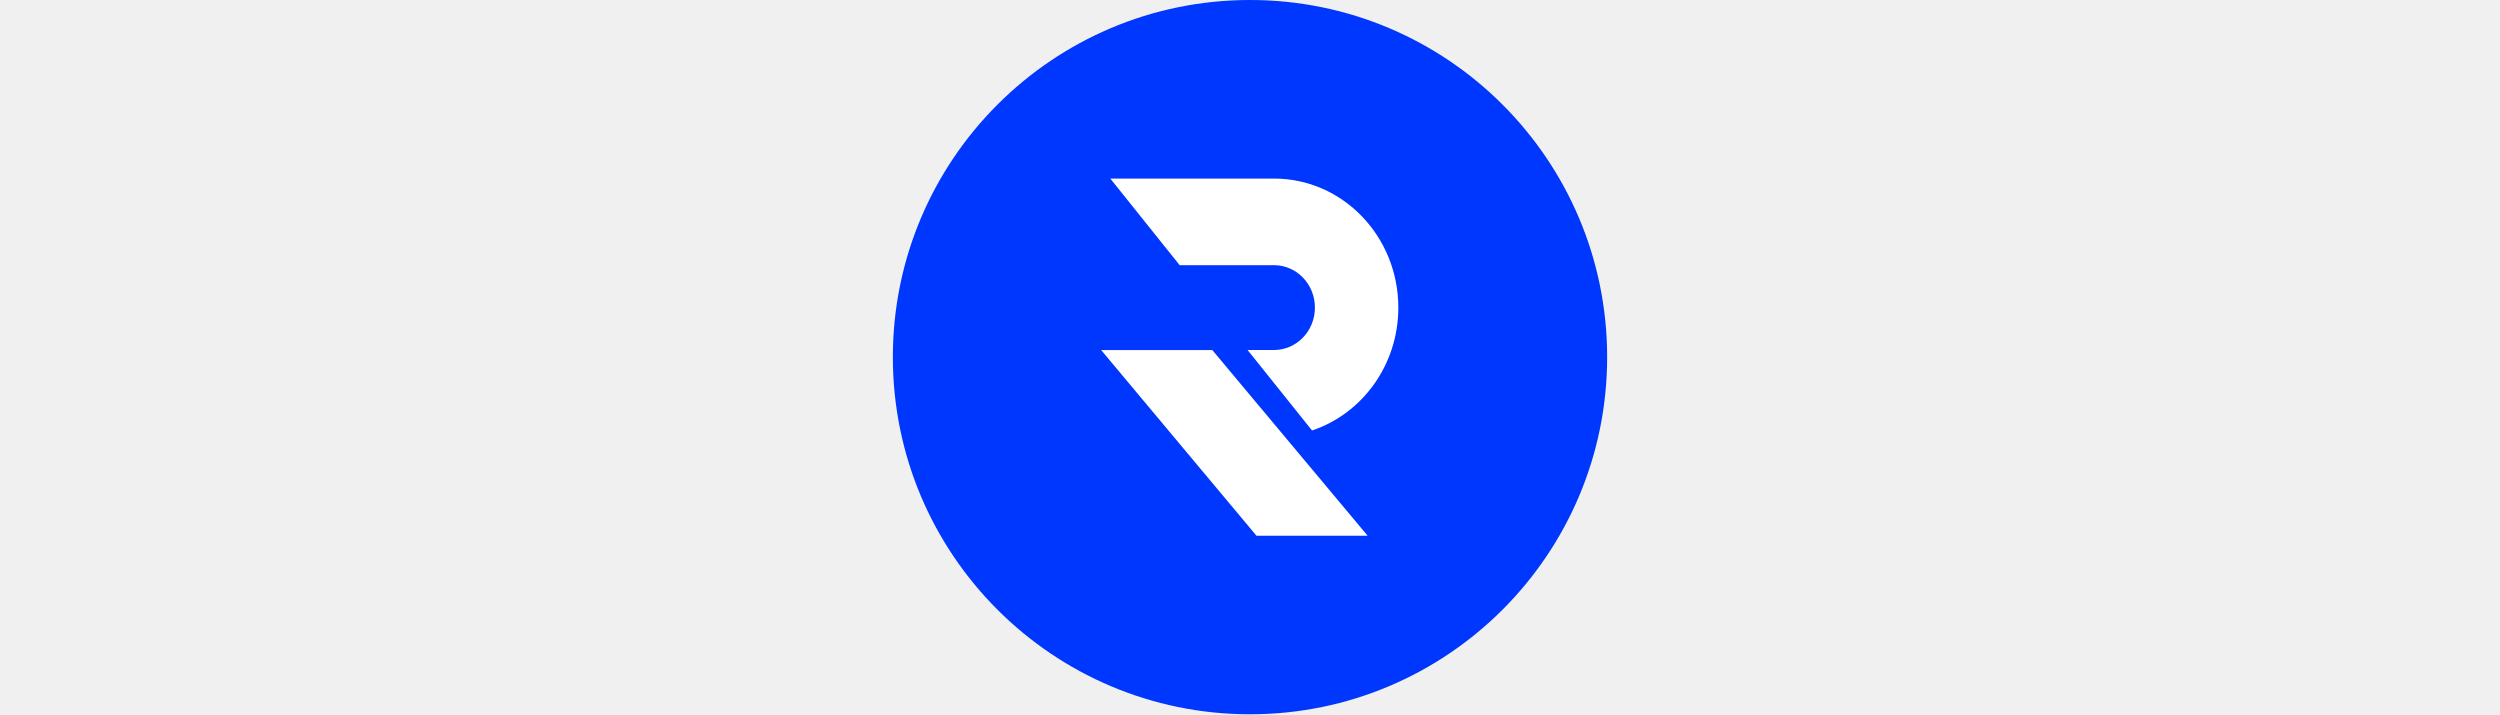
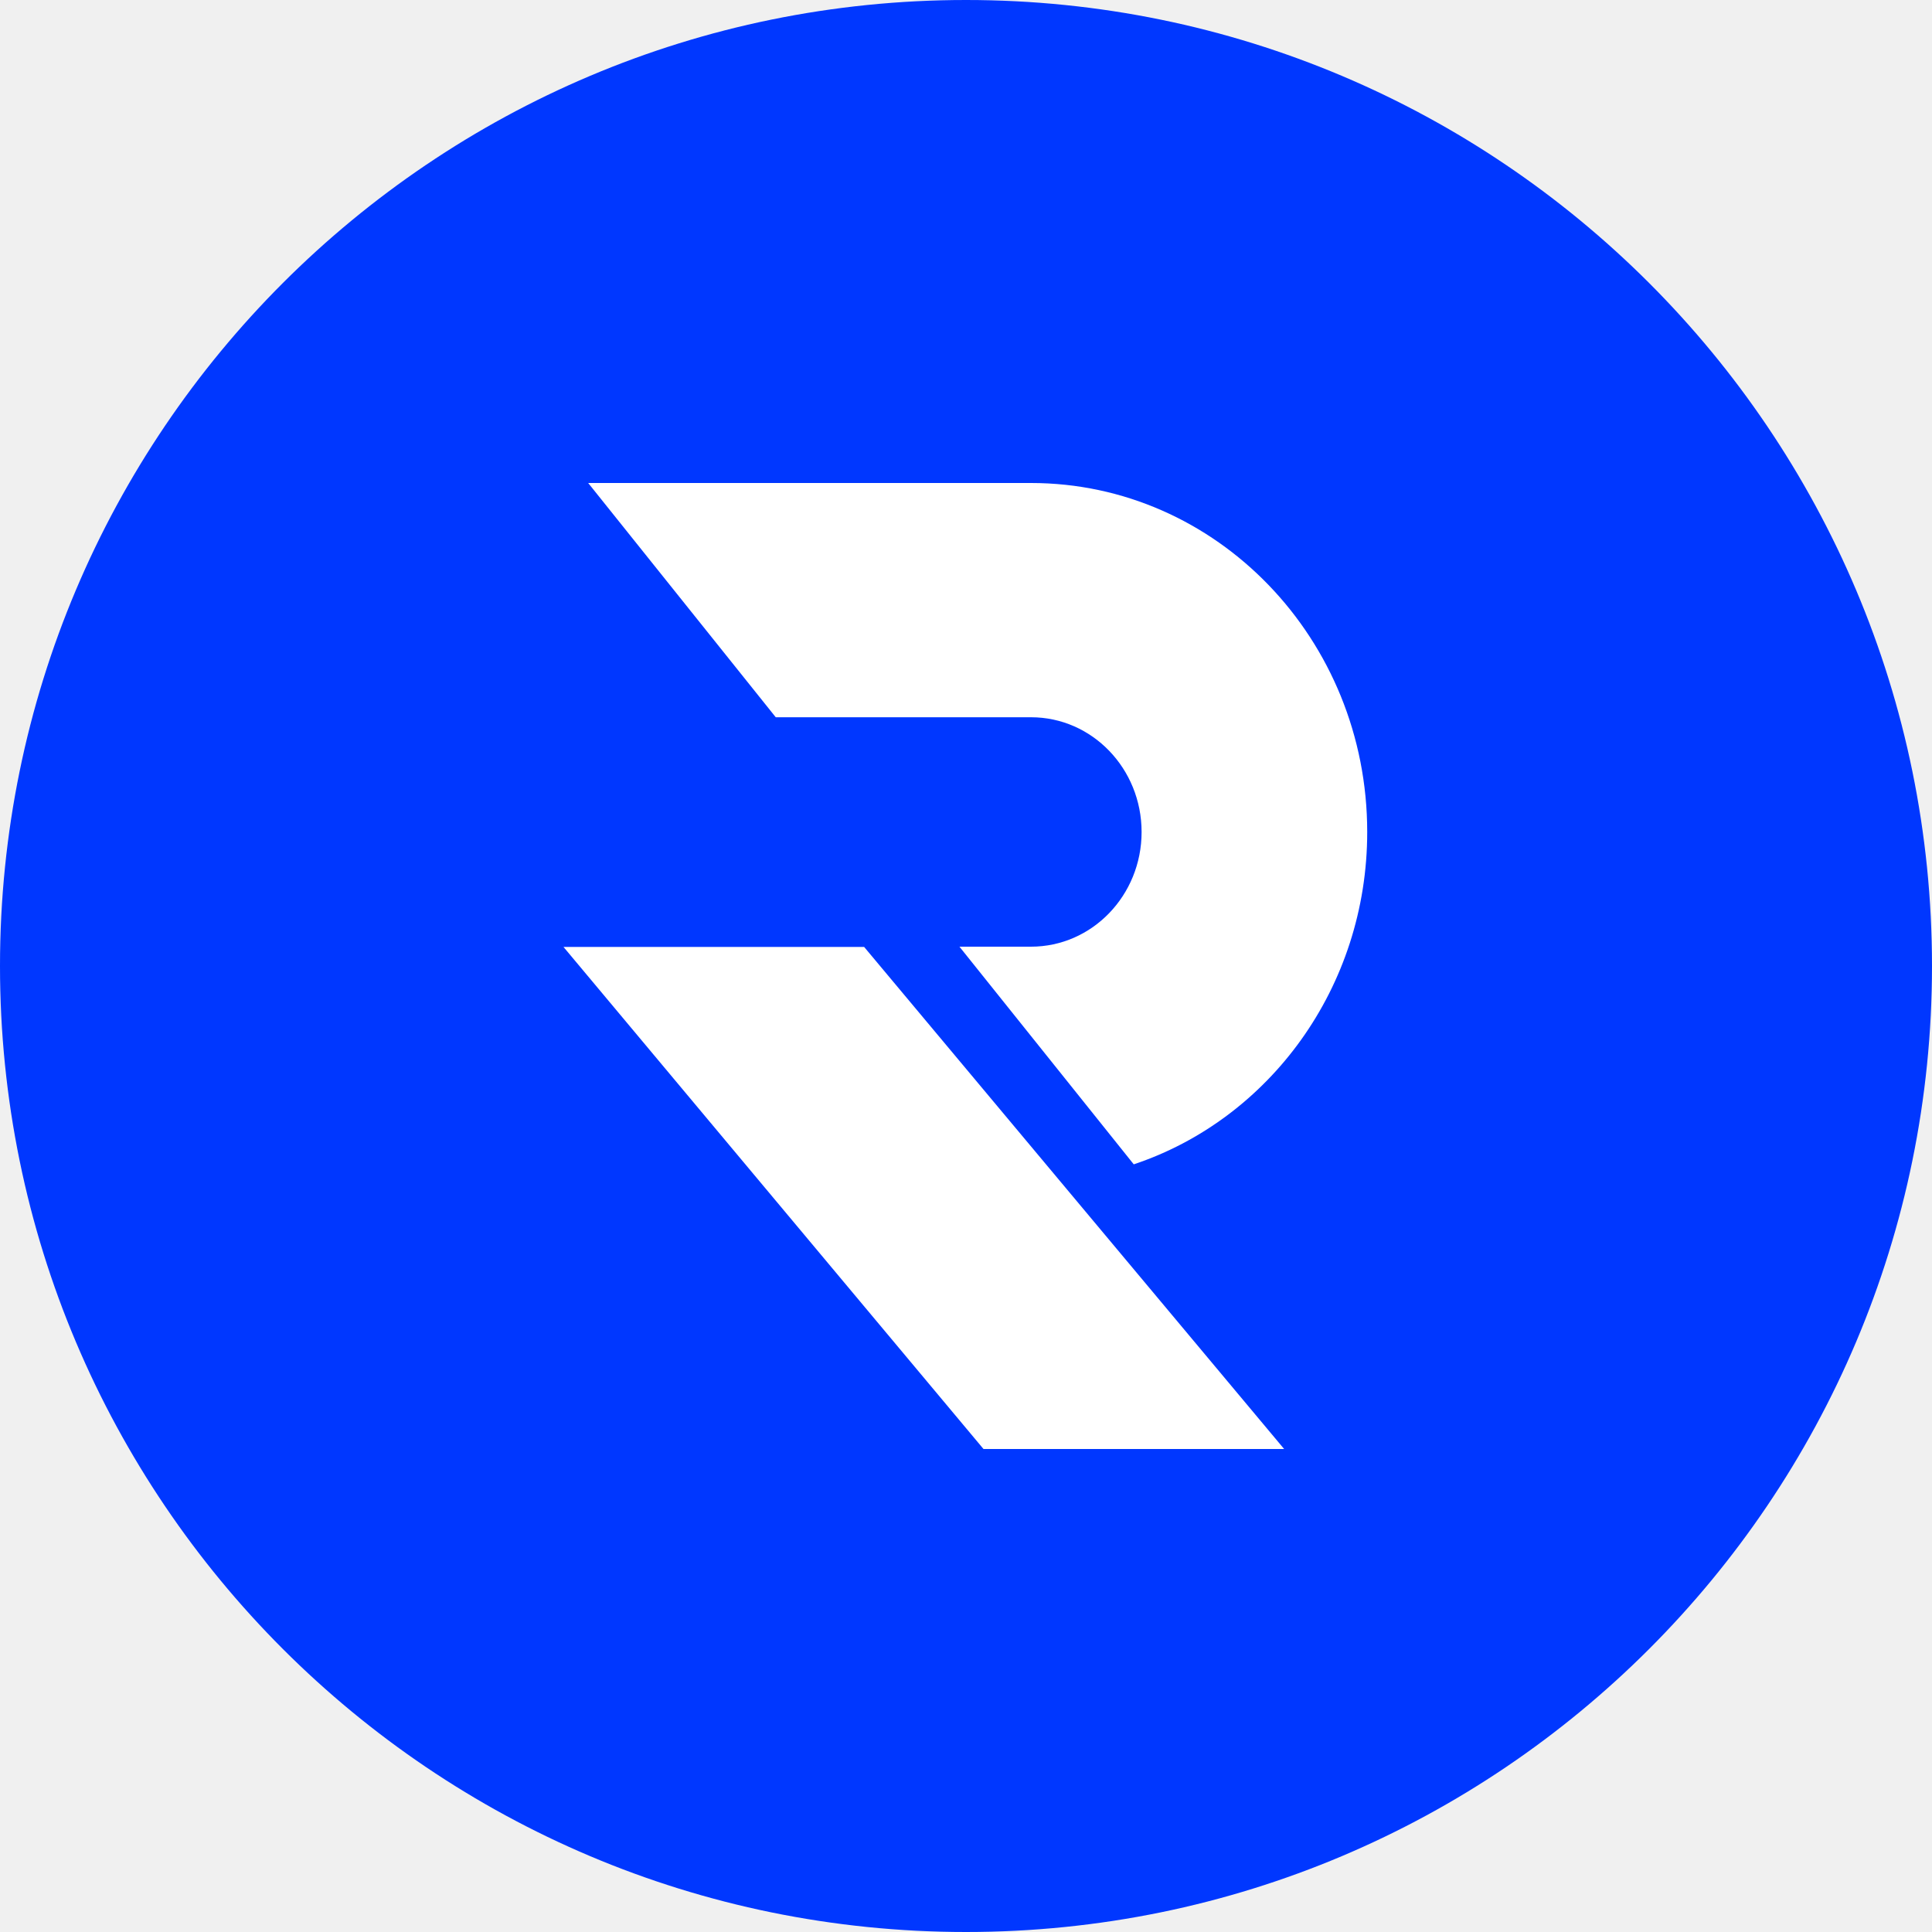
- <svg xmlns="http://www.w3.org/2000/svg" width="126" height="36" viewBox="0 0 36 36" fill="none">
+ <svg xmlns="http://www.w3.org/2000/svg" width="126" height="126" viewBox="0 0 36 36" fill="none">
  <circle cx="18" cy="18" r="18" fill="#0037FF" />
  <path d="M10.5 17.645h5.602L23.928 27h-5.602L10.5 17.645Z" fill="#fff" />
  <path fill-rule="evenodd" clip-rule="evenodd" d="M21.125 21.696c2.524-.84 4.351-3.295 4.351-6.193C25.476 11.91 22.671 9 19.211 9H10.96l3.495 4.365h4.757c1.138 0 2.06.957 2.06 2.138 0 1.18-.922 2.137-2.06 2.137h-1.334l3.248 4.056Z" fill="#fff" />
</svg>
